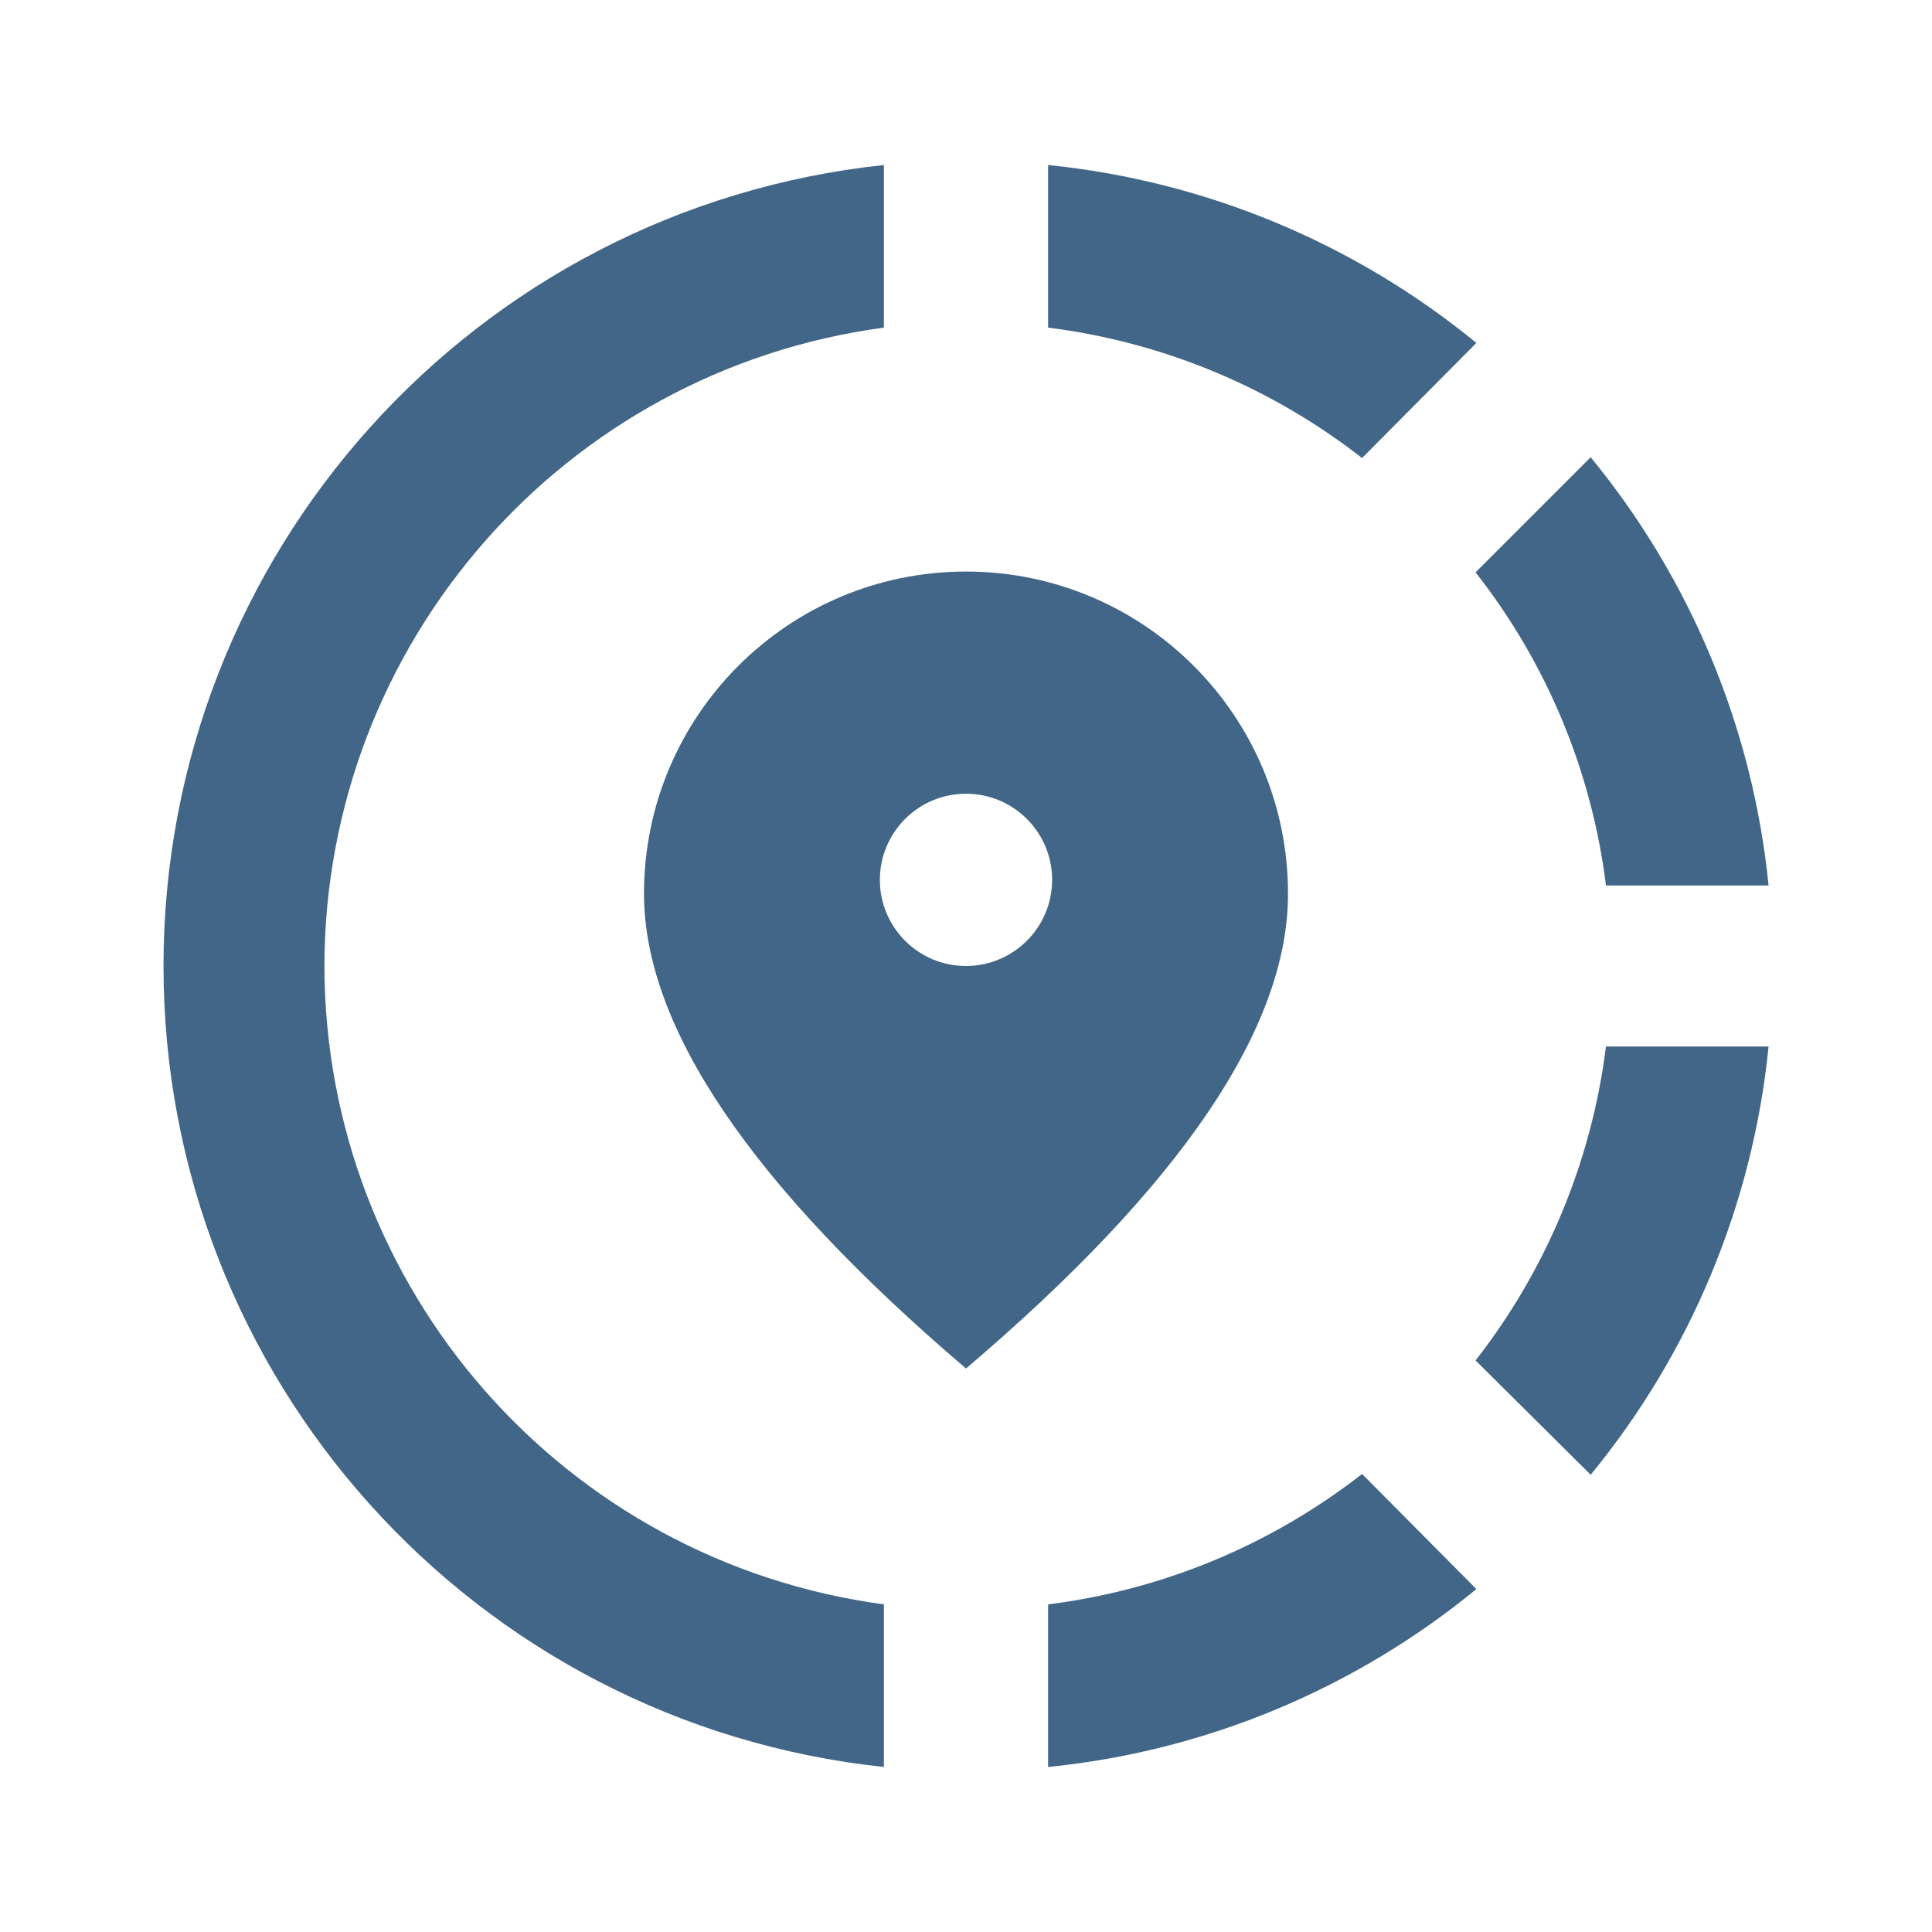
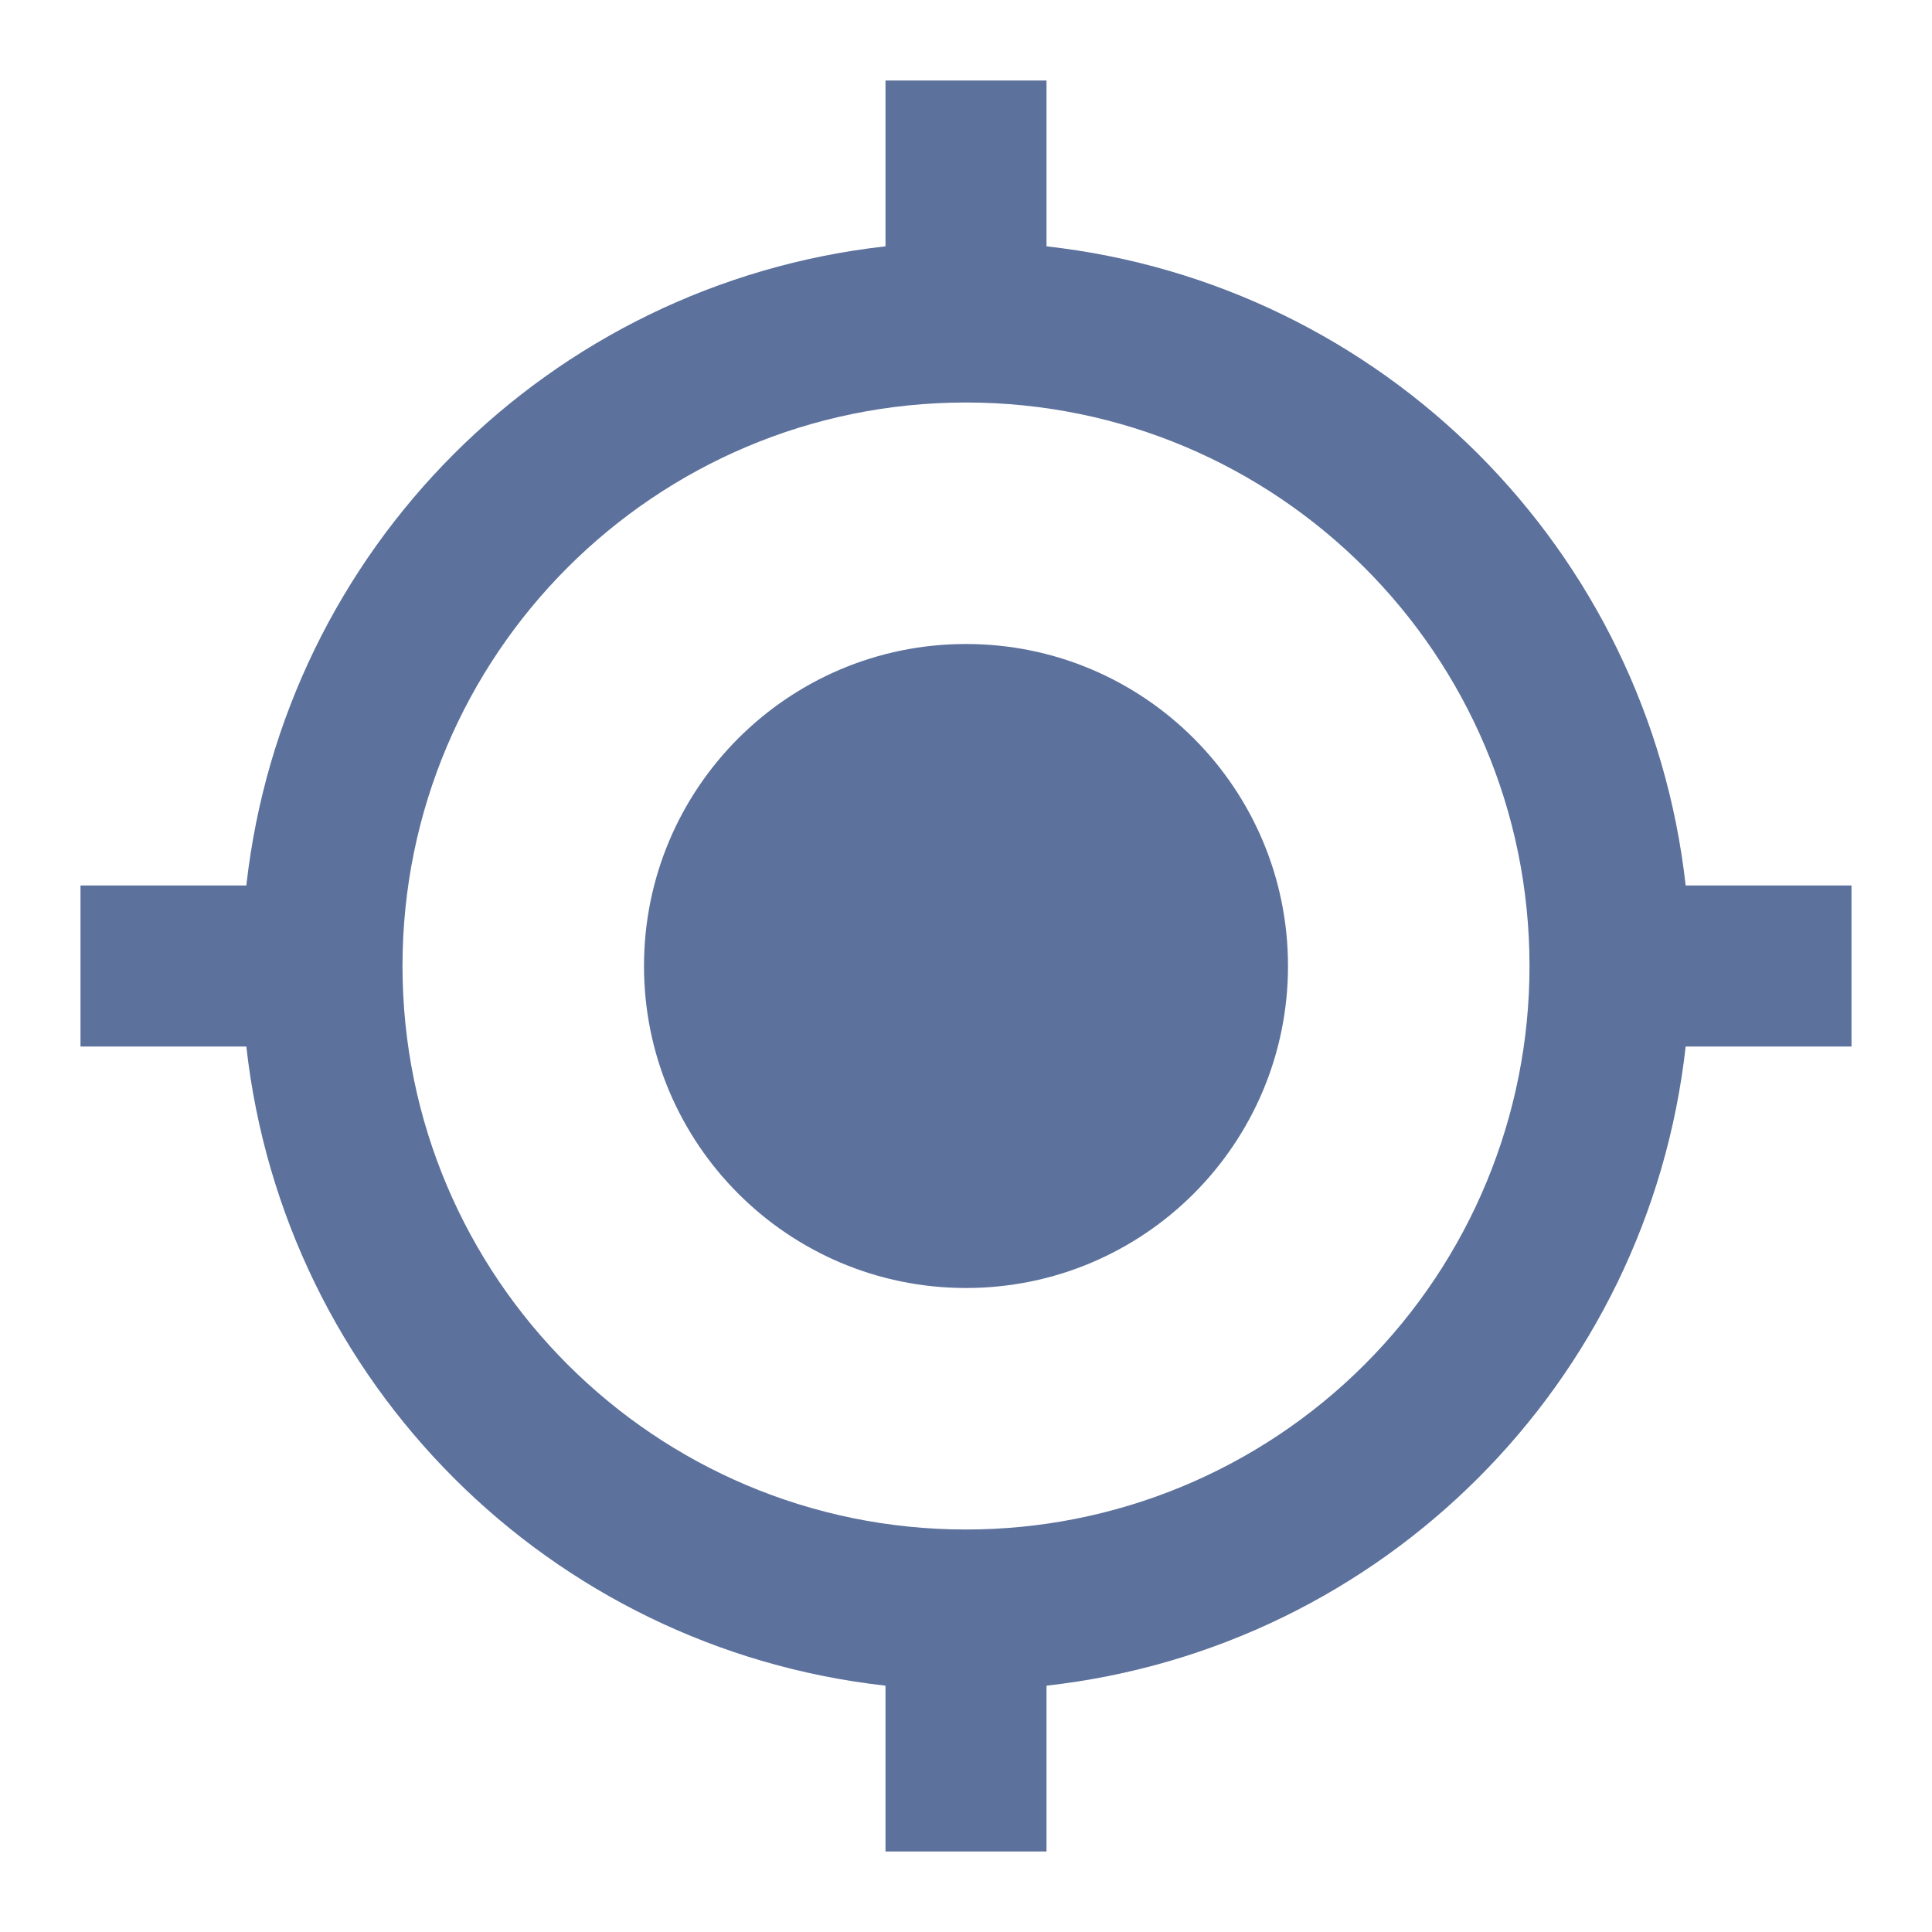
<svg xmlns="http://www.w3.org/2000/svg" id="ic-locate" width="24" height="24" viewBox="0 0 24 24">
-   <g id="Group_15" data-name="Group 15">
-     <path id="Path_643" data-name="Path 643" d="M0,0H24V24H0Z" fill="none" />
-   </g>
-   <g id="Group_18" data-name="Group 18">
-     <g id="Group_17" data-name="Group 17">
-       <path id="Path_644" data-name="Path 644" d="M13.02,19.93v2.02a9.949,9.949,0,0,0,5.32-2.21l-1.42-1.43A7.941,7.941,0,0,1,13.02,19.93Z" fill="#426687" />
-       <path id="Path_645" data-name="Path 645" d="M4.03,12a8.015,8.015,0,0,1,6.95-7.93V2.05a10.006,10.006,0,0,0,0,19.9V19.93A8.015,8.015,0,0,1,4.03,12Z" fill="#426687" />
-       <path id="Path_646" data-name="Path 646" d="M19.95,11h2.02a9.949,9.949,0,0,0-2.21-5.32L18.33,7.11A7.868,7.868,0,0,1,19.95,11Z" fill="#426687" />
-       <path id="Path_647" data-name="Path 647" d="M18.34,4.26a9.981,9.981,0,0,0-5.32-2.21V4.07a7.941,7.941,0,0,1,3.9,1.62Z" fill="#426687" />
-       <path id="Path_648" data-name="Path 648" d="M18.33,16.9l1.43,1.42A9.949,9.949,0,0,0,21.97,13H19.95A7.941,7.941,0,0,1,18.33,16.9Z" fill="#426687" />
-       <g id="Group_16" data-name="Group 16">
-         <path id="Path_649" data-name="Path 649" d="M16,11.1a4,4,0,1,0-8,0q0,2.49,4,5.9Q16.005,13.595,16,11.1ZM12,12a1.07,1.07,0,1,1,1.07-1.07A1.071,1.071,0,0,1,12,12Z" fill="#426687" />
-       </g>
-     </g>
-   </g>
+   <path id="Path_1525" data-name="Path 1525" d="M0,0H24V24H0Z" fill="none" />
+   <path id="Path_1526" data-name="Path 1526" d="M12,8a4,4,0,1,0,4,4A4,4,0,0,0,12,8Zm8.94,3A8.994,8.994,0,0,0,13,3.06V1H11V3.06A8.994,8.994,0,0,0,3.06,11H1v2H3.06A8.994,8.994,0,0,0,11,20.94V23h2V20.94A8.994,8.994,0,0,0,20.94,13H23V11H20.94ZM12,19a7,7,0,1,1,7-7A6.995,6.995,0,0,1,12,19Z" fill="#5c719c" />
</svg>
